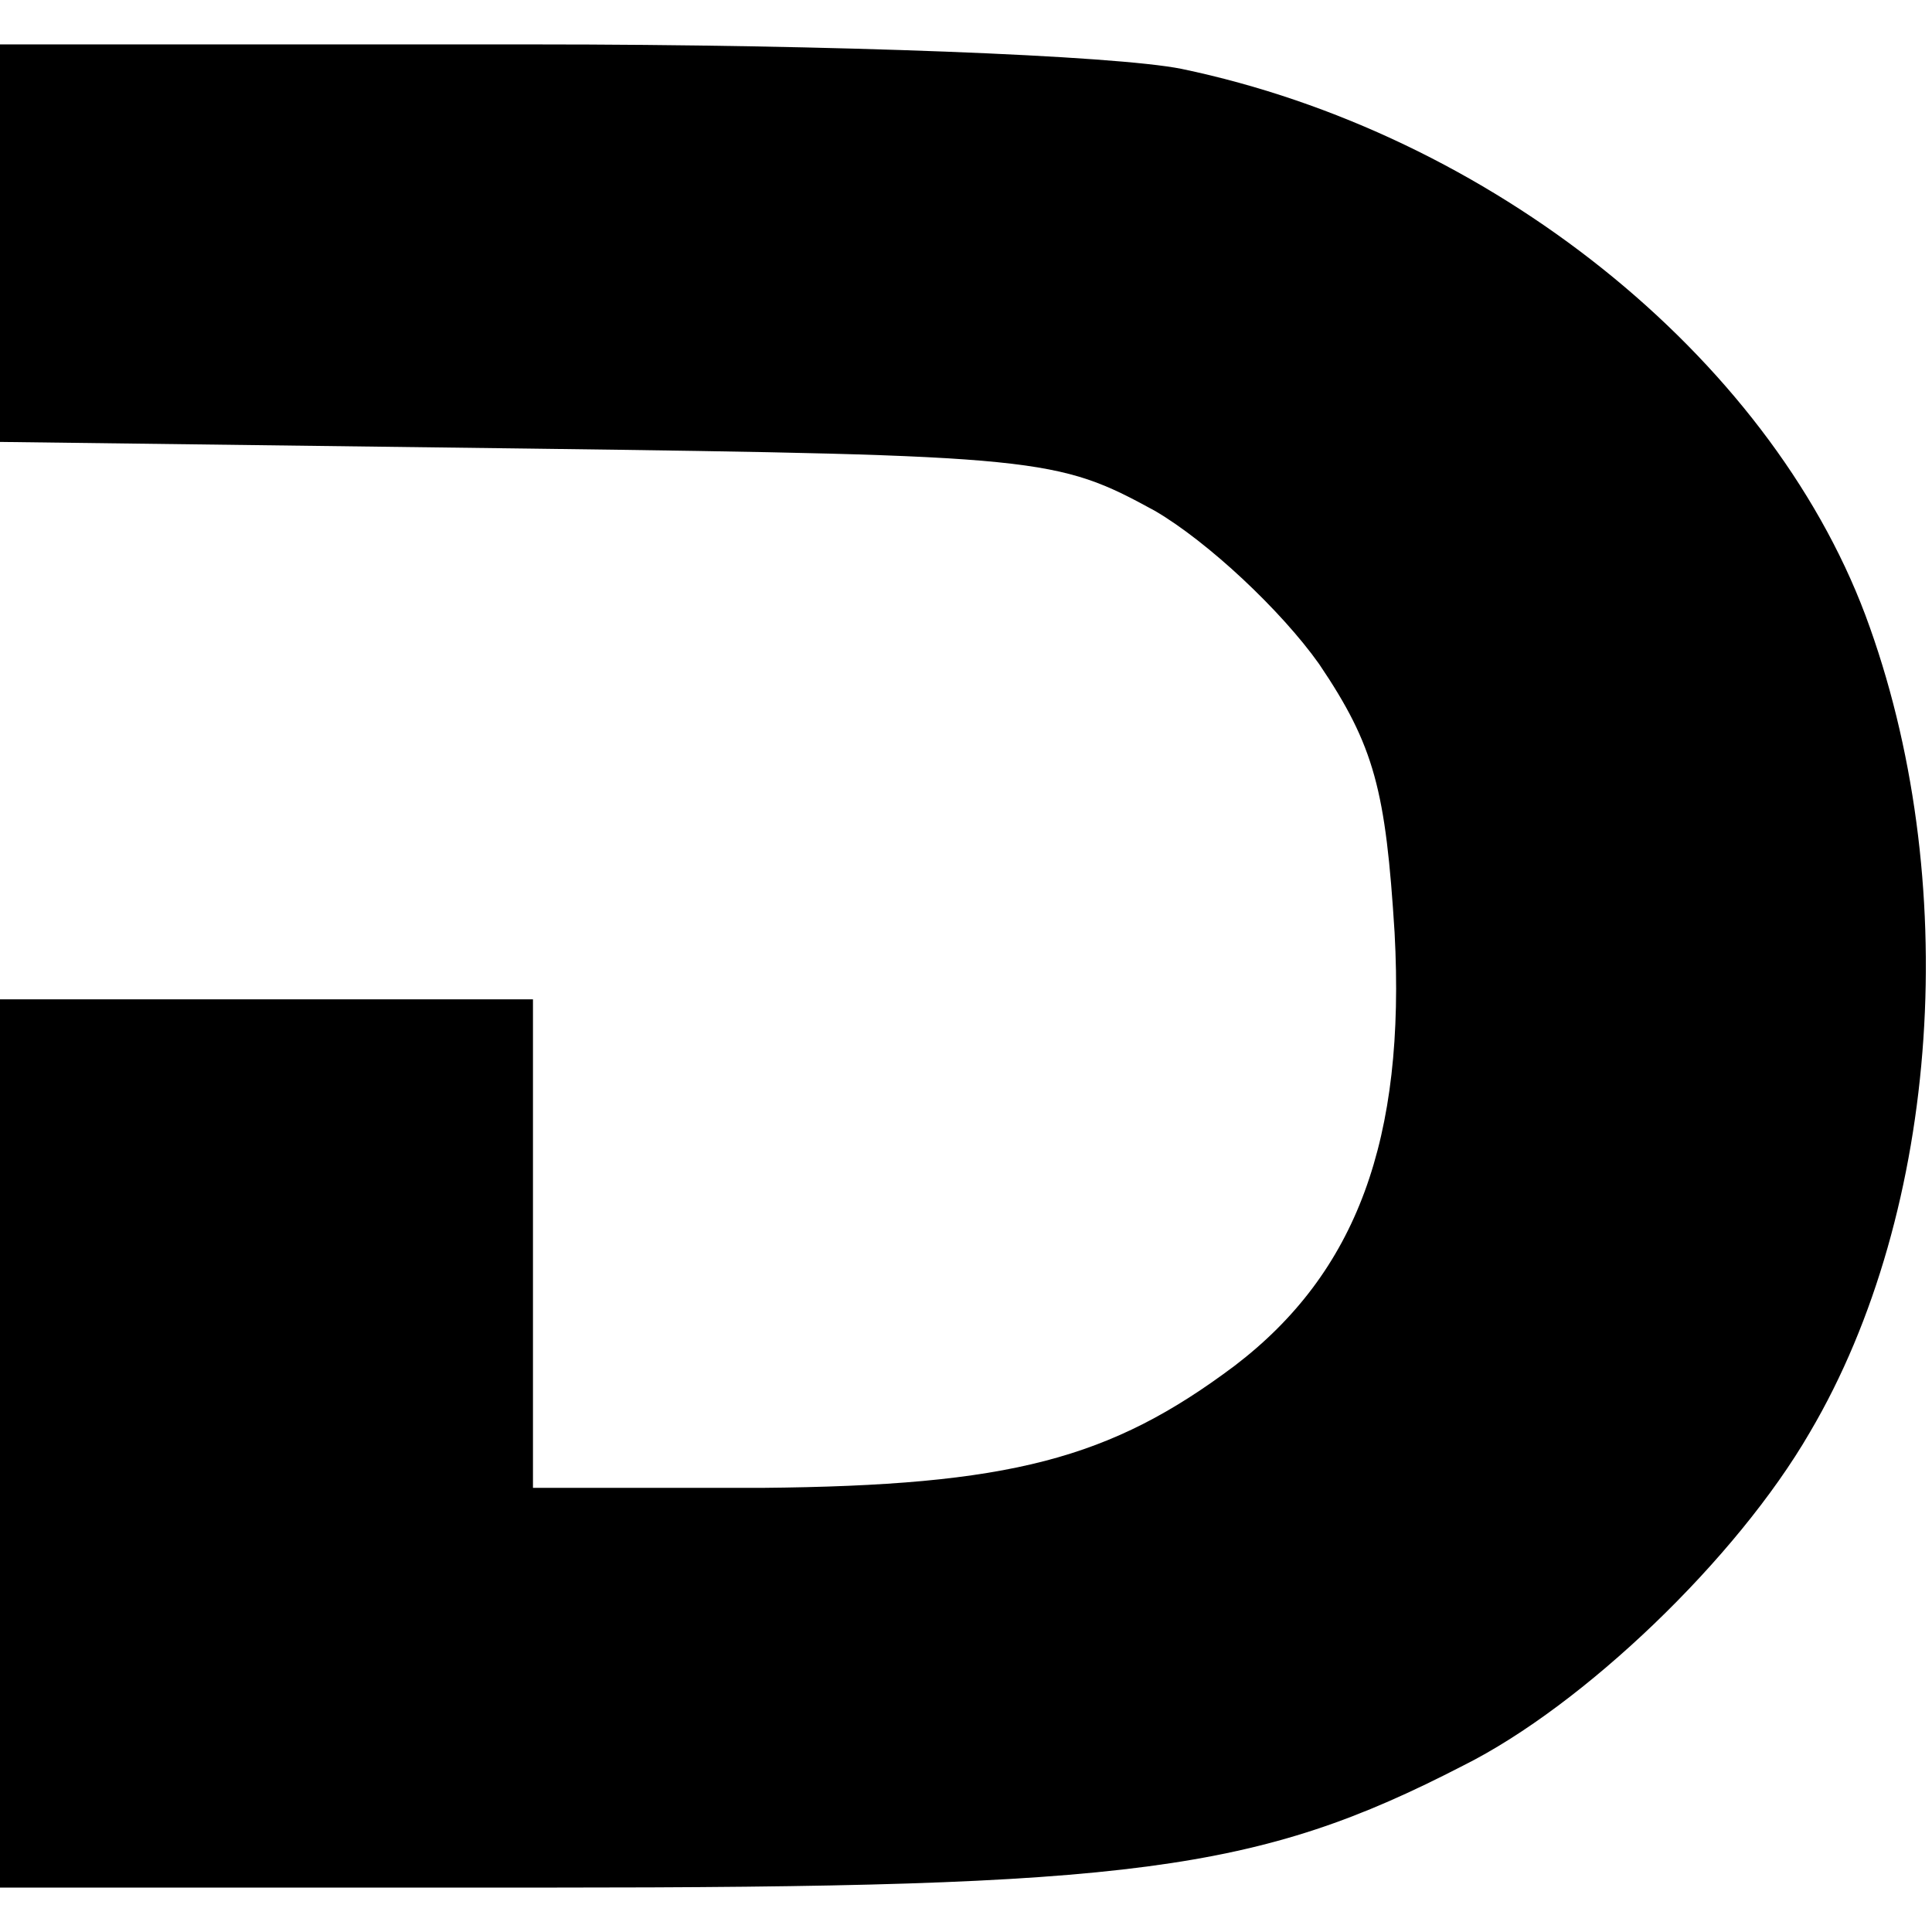
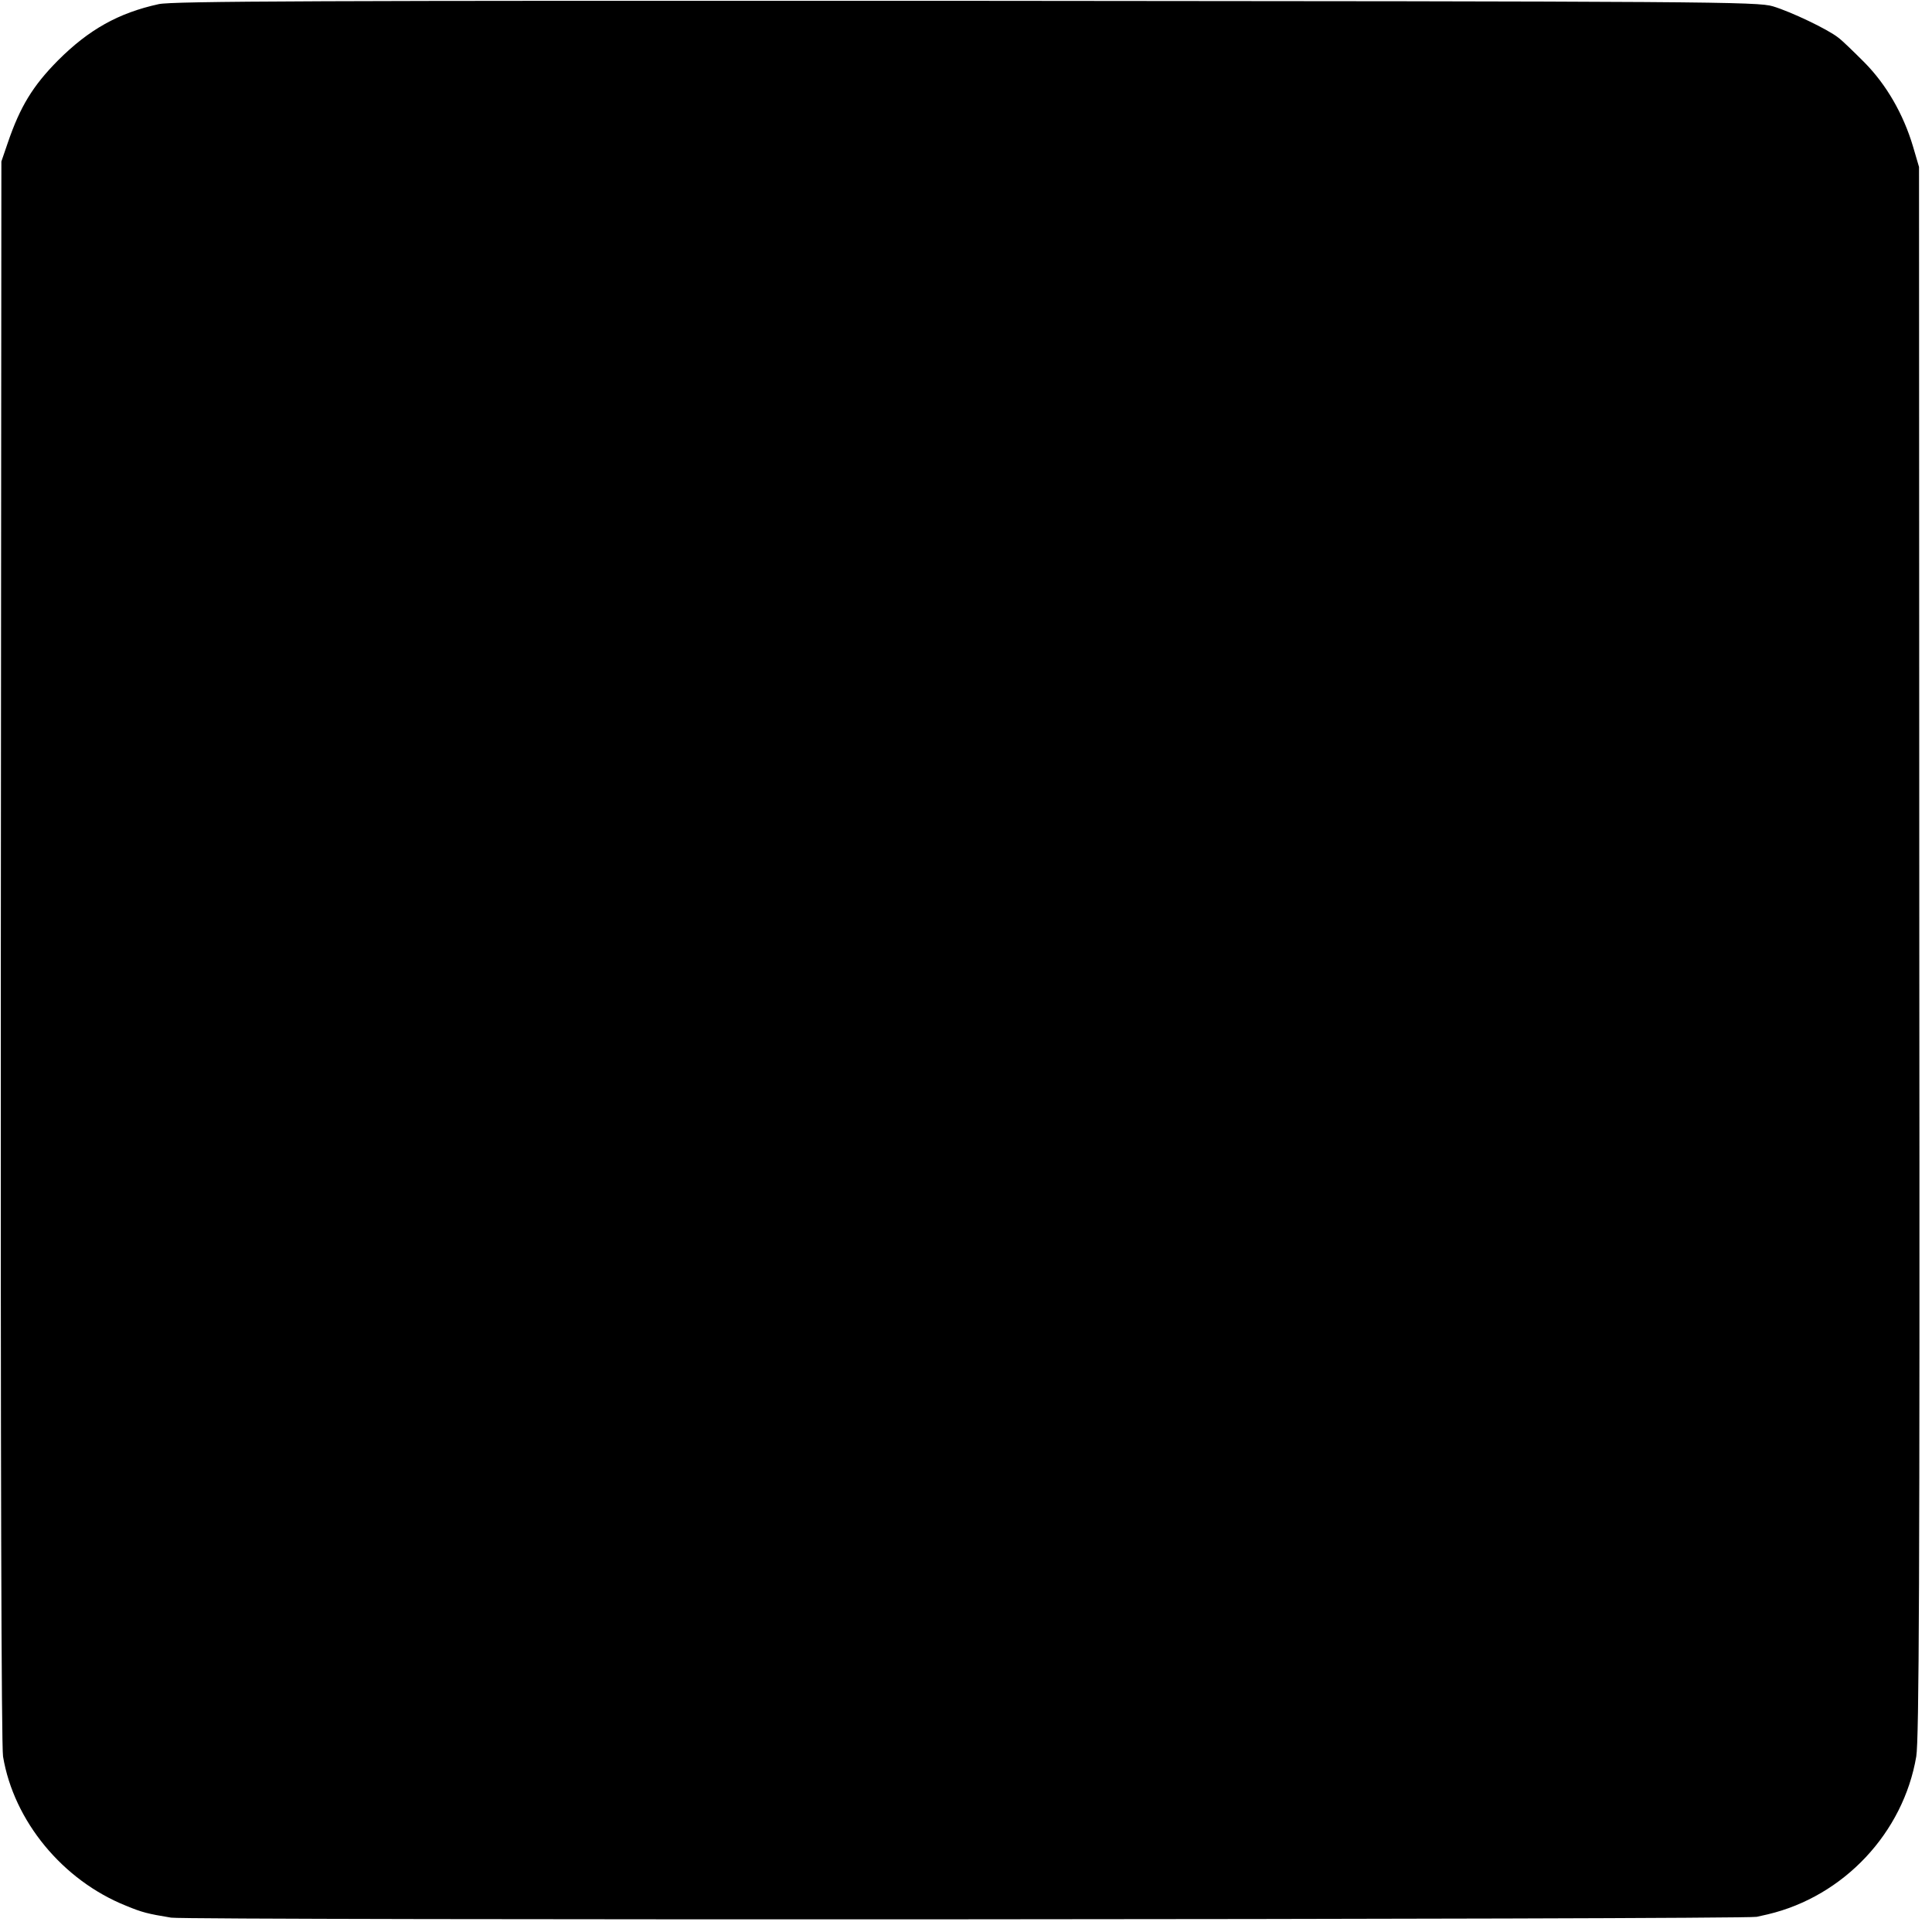
- <svg xmlns="http://www.w3.org/2000/svg" version="1.0" width="87pt" height="87pt" viewBox="0 0 87 87" preserveAspectRatio="xMidYMid meet">
-   <g transform="translate(0,87) scale(0.1,-0.1)" fill="#000000" stroke="none">
-     <path d="M0 761 l0 -90 238 -3 c231 -3 238 -4 282 -28 24 -14 57 -45 74 -69 25 -37 30 -57 34 -121 5 -93 -17 -153 -72 -195 -56 -42 -101 -54 -213 -55 l-103 0 0 110 0 110 -120 0 -120 0 0 -200 0 -200 246 0 c264 0 320 7 413 55 54 27 123 93 156 150 59 100 69 250 25 368 -44 117 -169 217 -308 246 -30 6 -156 11 -292 11 l-240 0 0 -89z" />
+ <svg xmlns="http://www.w3.org/2000/svg" version="1.0" width="700pt" height="700pt" viewBox="0 0 700 700" preserveAspectRatio="xMidYMid meet">
+   <g transform="translate(0,700) scale(0.1,-0.1)" fill="#000000" stroke="none">
+     <path d="M575 6985 c-146 -32 -253 -92 -365 -204 -91 -92 -137 -167 -182 -299 l-23 -67 -2 -2860 c-1 -1854 2 -2881 8 -2919 39 -234 216 -449 446 -541 58 -24 78 -29 163 -43 57 -10 5705 -7 5745 3 17 4 35 8 40 9 275 65 491 295 538 572 10 62 13 639 11 2918 l-1 2841 -22 75 c-35 117 -96 223 -176 304 -39 39 -81 80 -95 90 -38 30 -170 93 -236 113 -56 17 -216 18 -2924 20 -2346 1 -2876 -1 -2925 -12z" />
  </g>
</svg>
